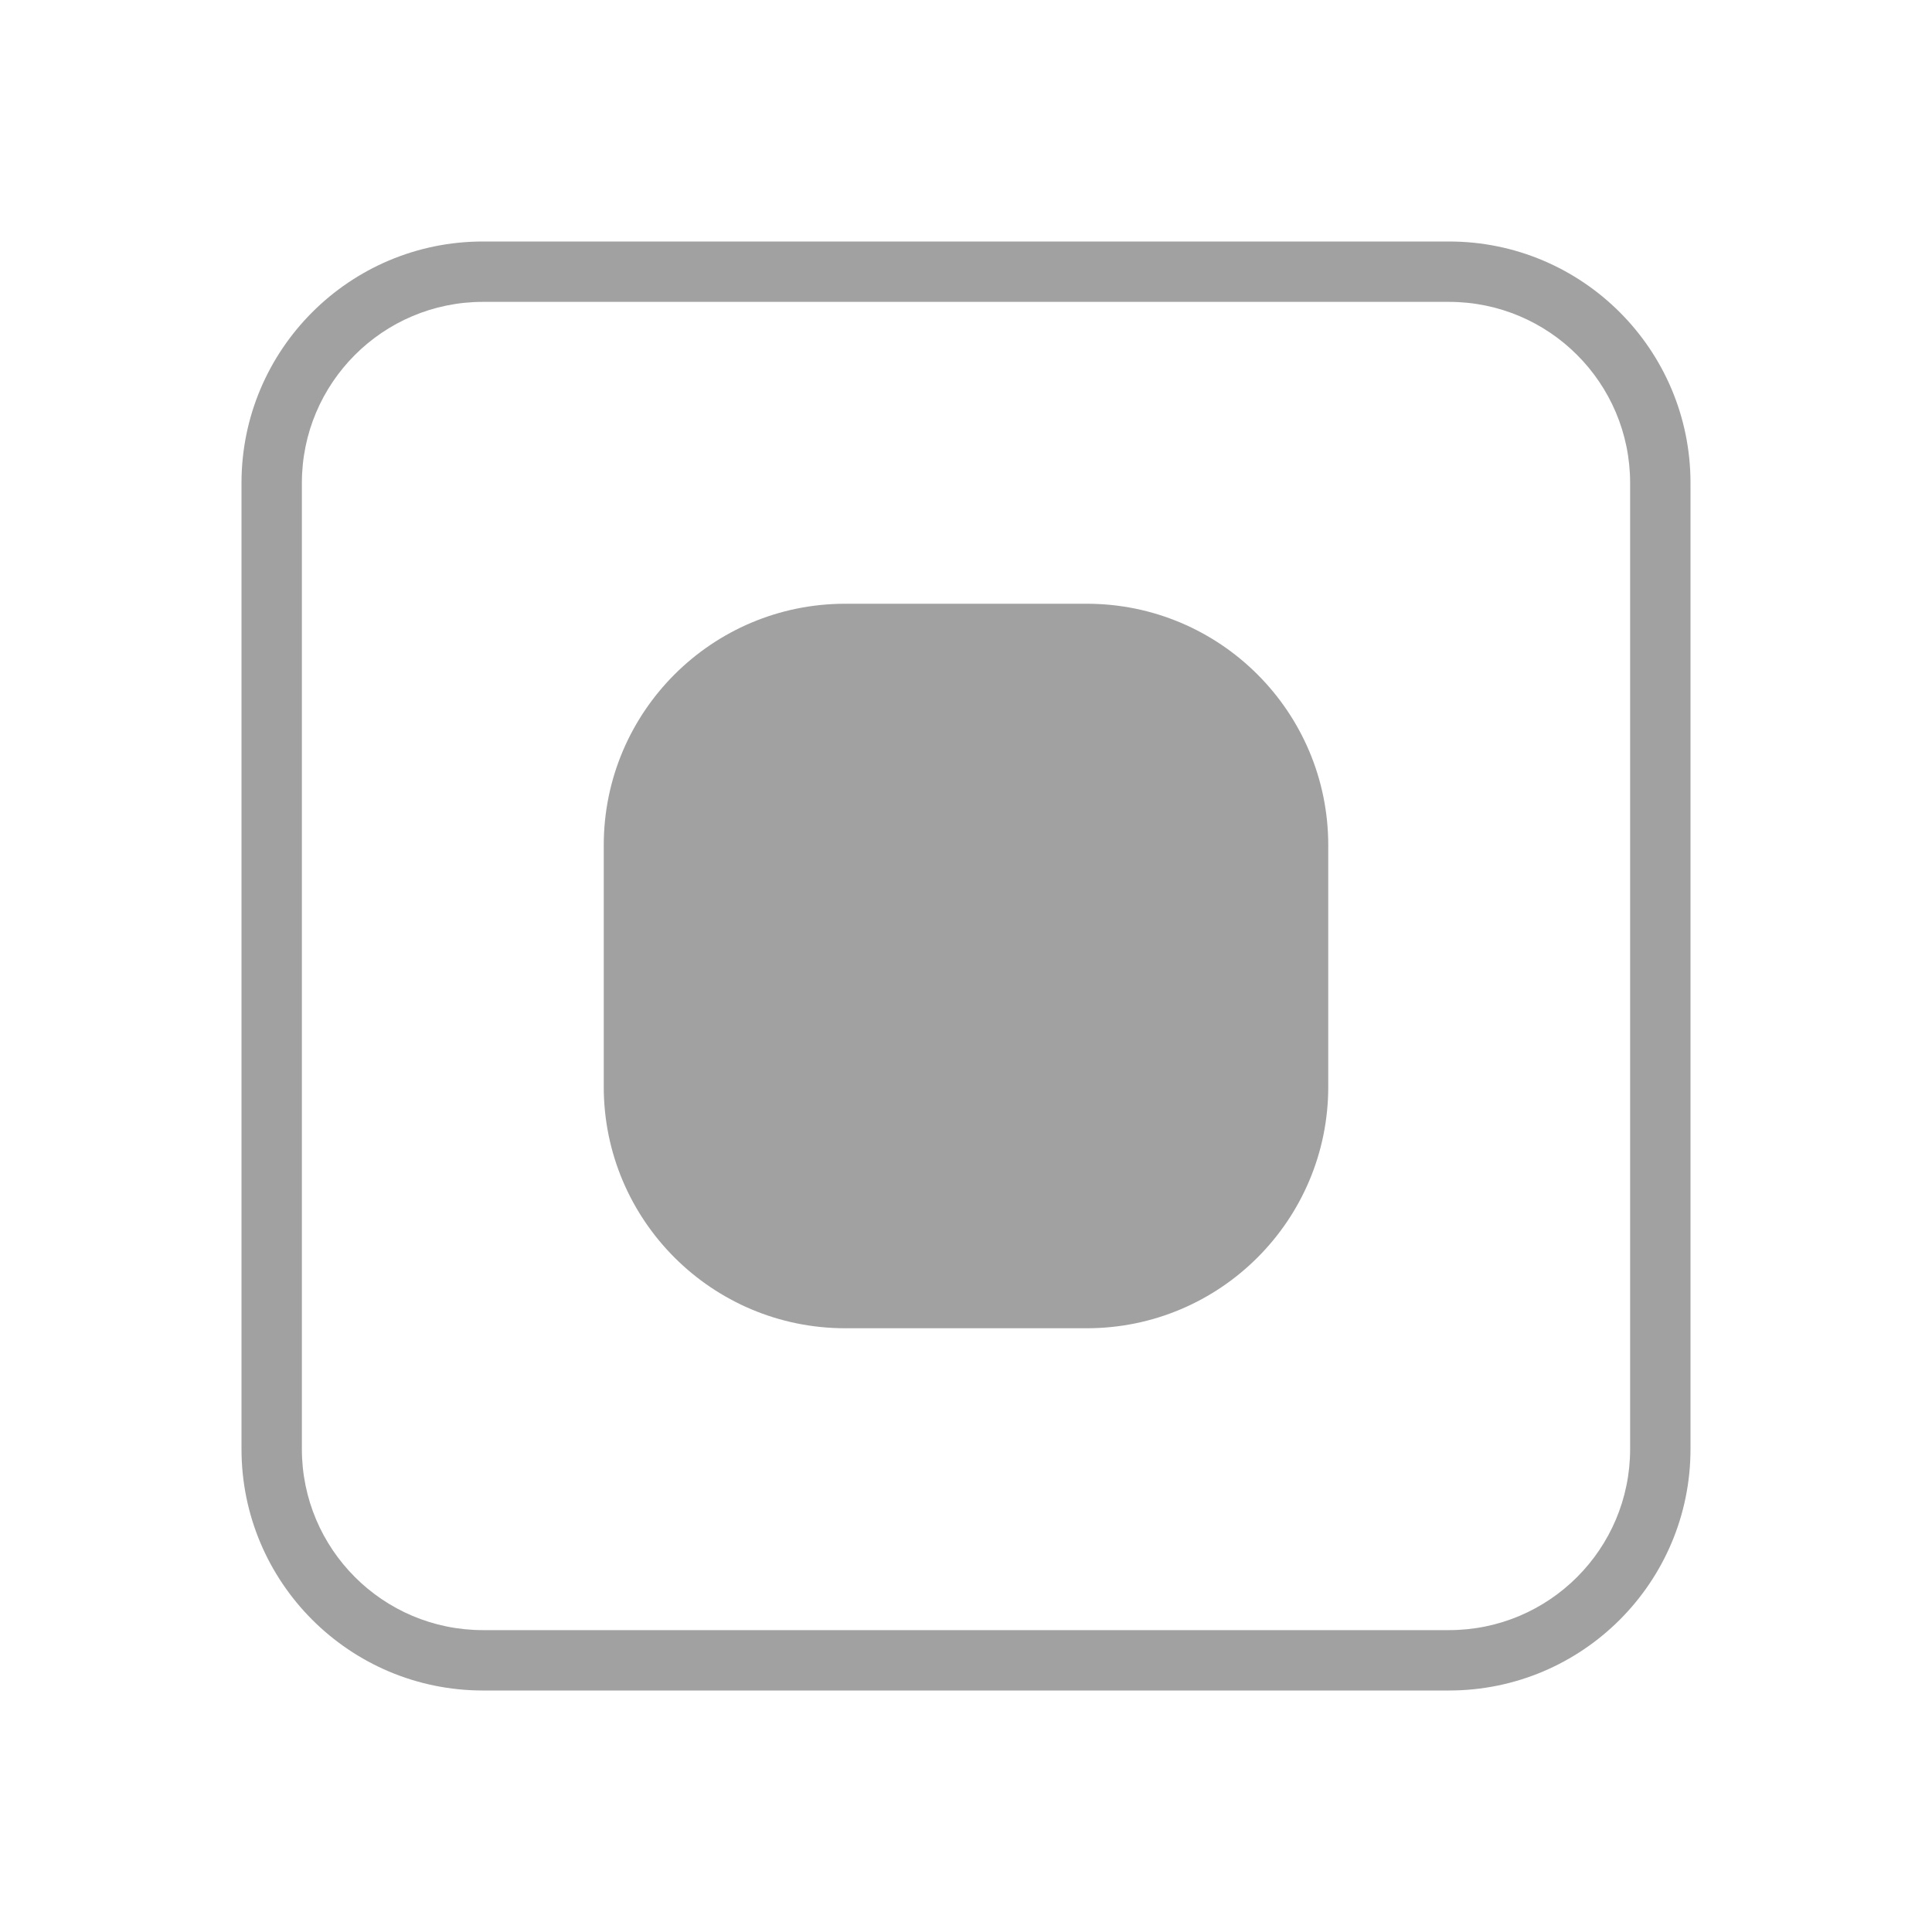
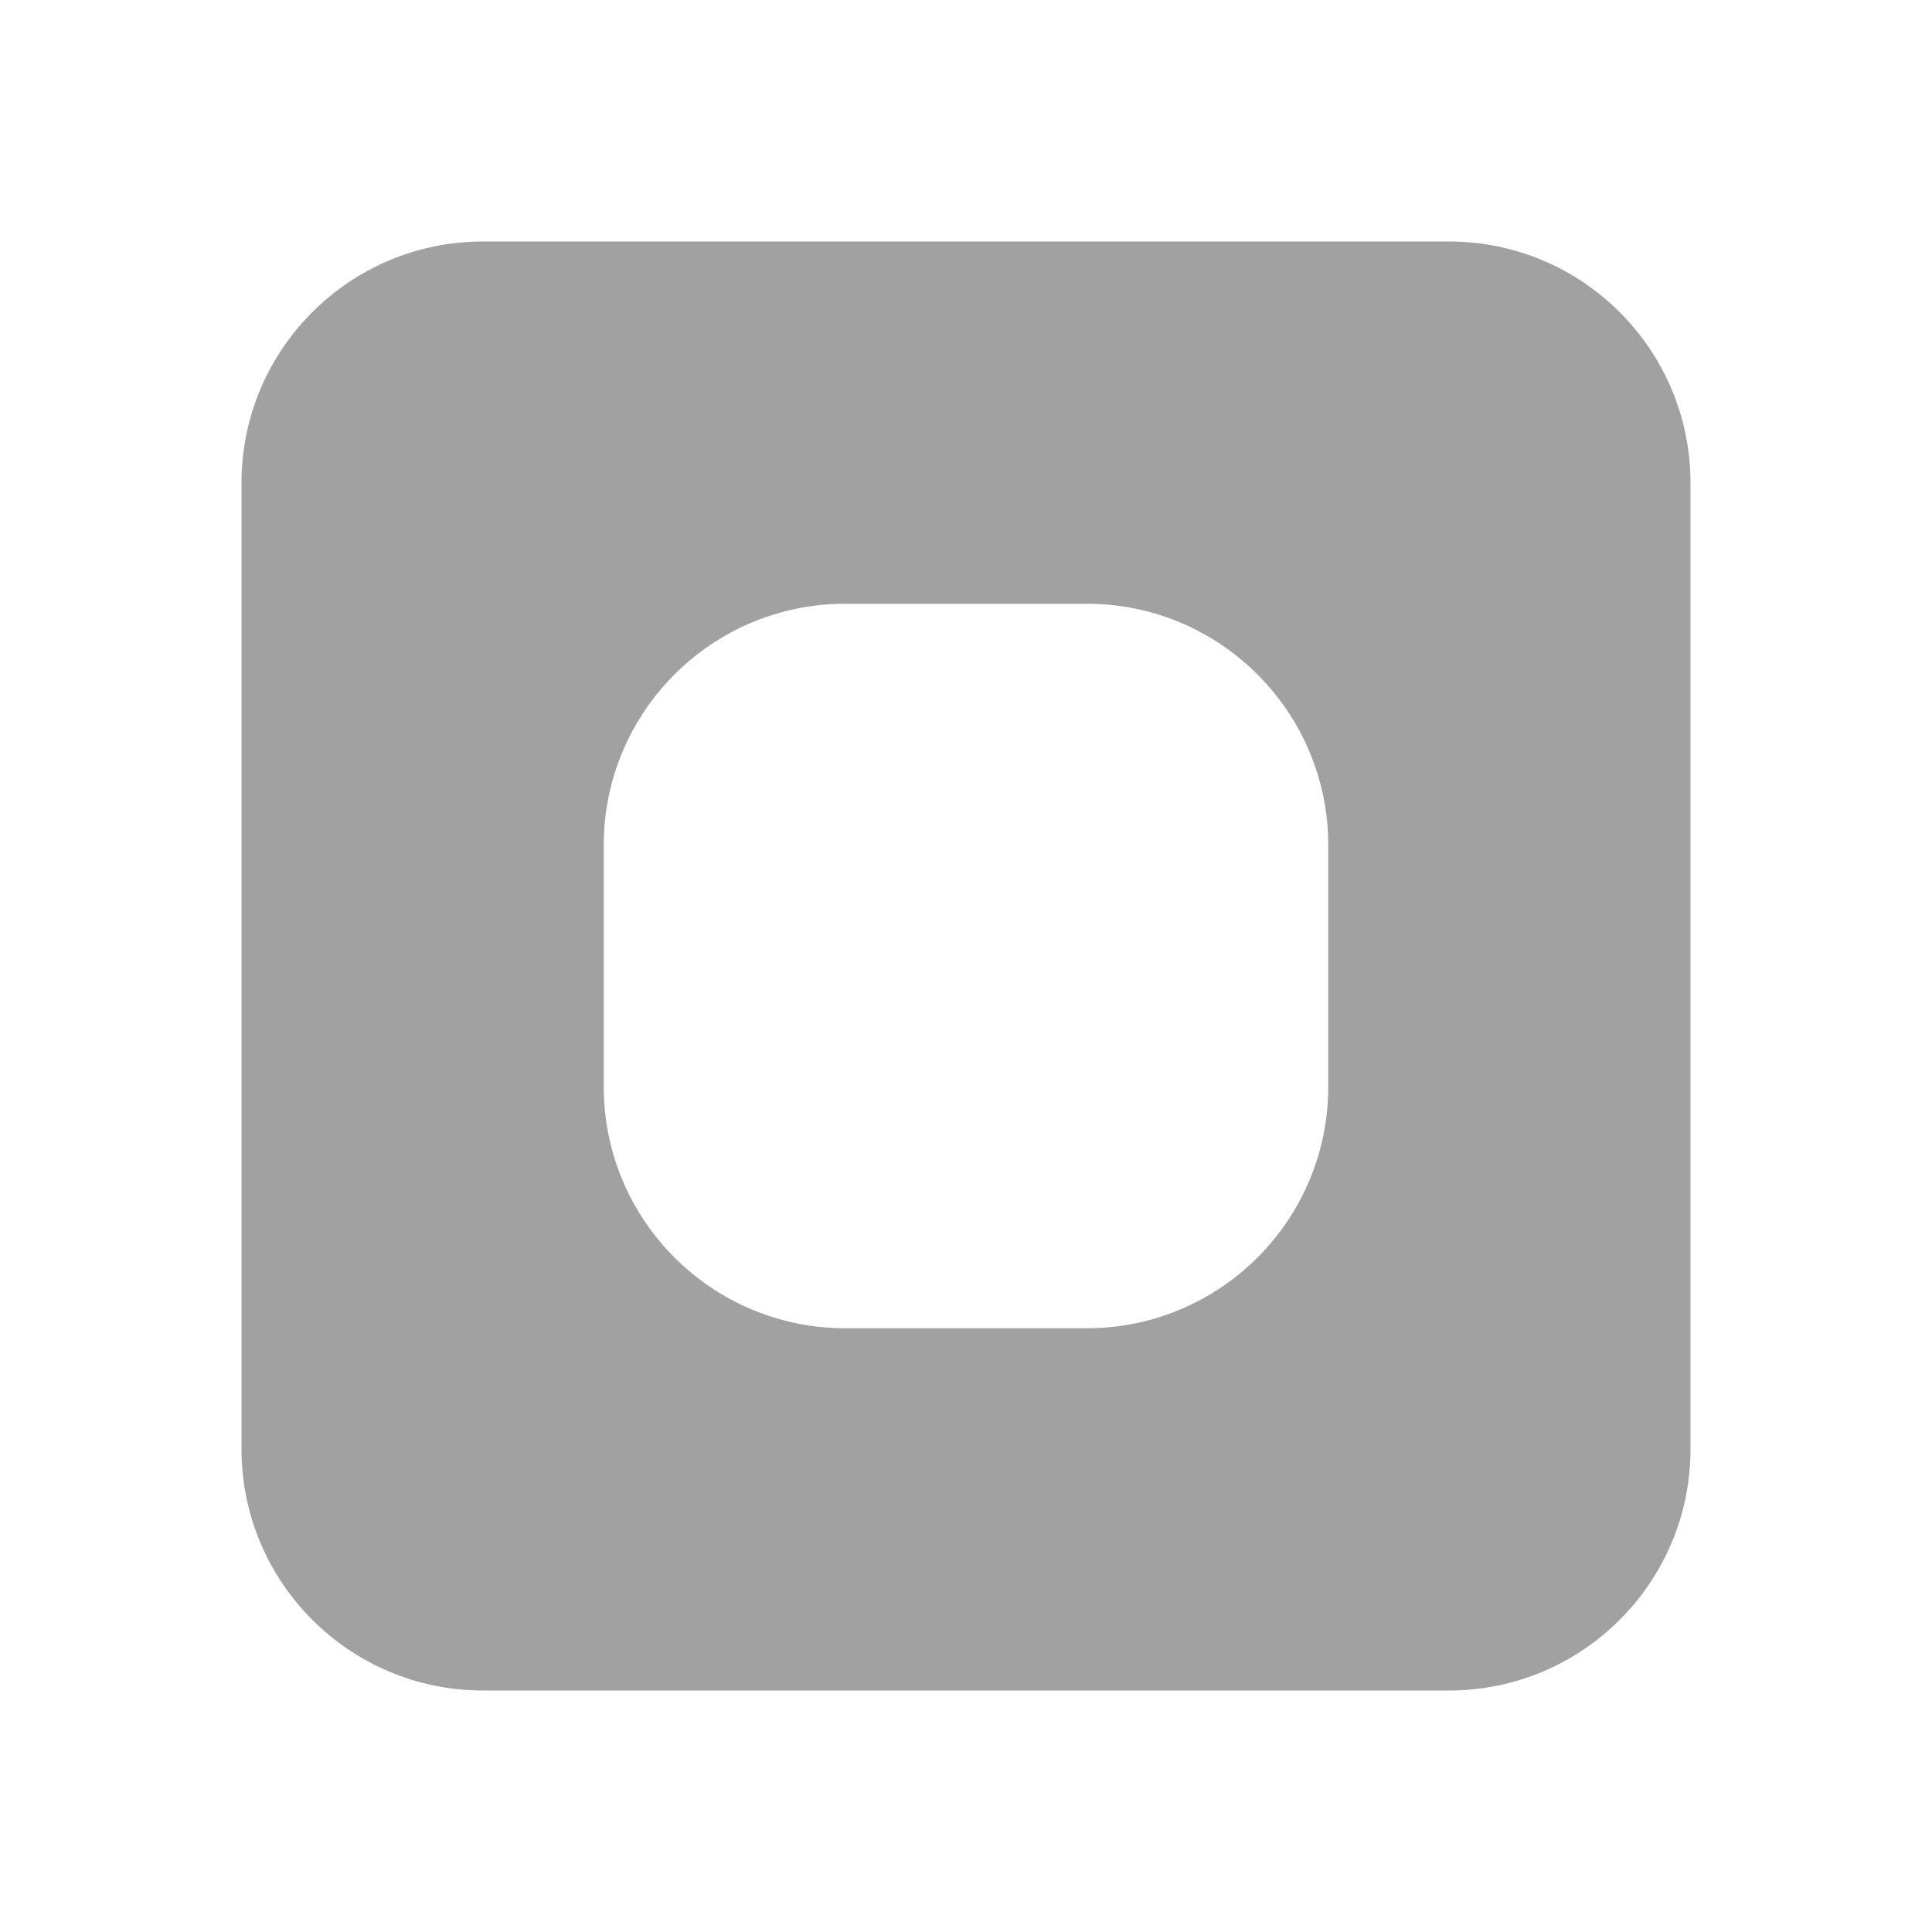
<svg xmlns="http://www.w3.org/2000/svg" width="32" height="32" viewBox="0 0 32 32" fill="none">
-   <path fill-rule="evenodd" clip-rule="evenodd" d="M8 5H24C25.657 5 27 6.343 27 8V24C27 25.657 25.657 27 24 27H8C6.343 27 5 25.657 5 24V8C5 6.343 6.343 5 8 5ZM4 8C4 5.791 5.791 4 8 4H24C26.209 4 28 5.791 28 8V24C28 26.209 26.209 28 24 28H8C5.791 28 4 26.209 4 24V8ZM14 10C11.791 10 10 11.791 10 14V18C10 20.209 11.791 22 14 22H18C20.209 22 22 20.209 22 18V14C22 11.791 20.209 10 18 10H14Z" fill="#A1A1A1" />
+   <path fill-rule="evenodd" clip-rule="evenodd" d="M8 4C5.791 4 4 5.791 4 8V24C4 26.209 5.791 28 8 28H24C26.209 28 28 26.209 28 24V8C28 5.791 26.209 4 24 4H8ZM14 10C11.791 10 10 11.791 10 14V18C10 20.209 11.791 22 14 22H18C20.209 22 22 20.209 22 18V14C22 11.791 20.209 10 18 10H14Z" fill="#A1A1A1" />
</svg>
